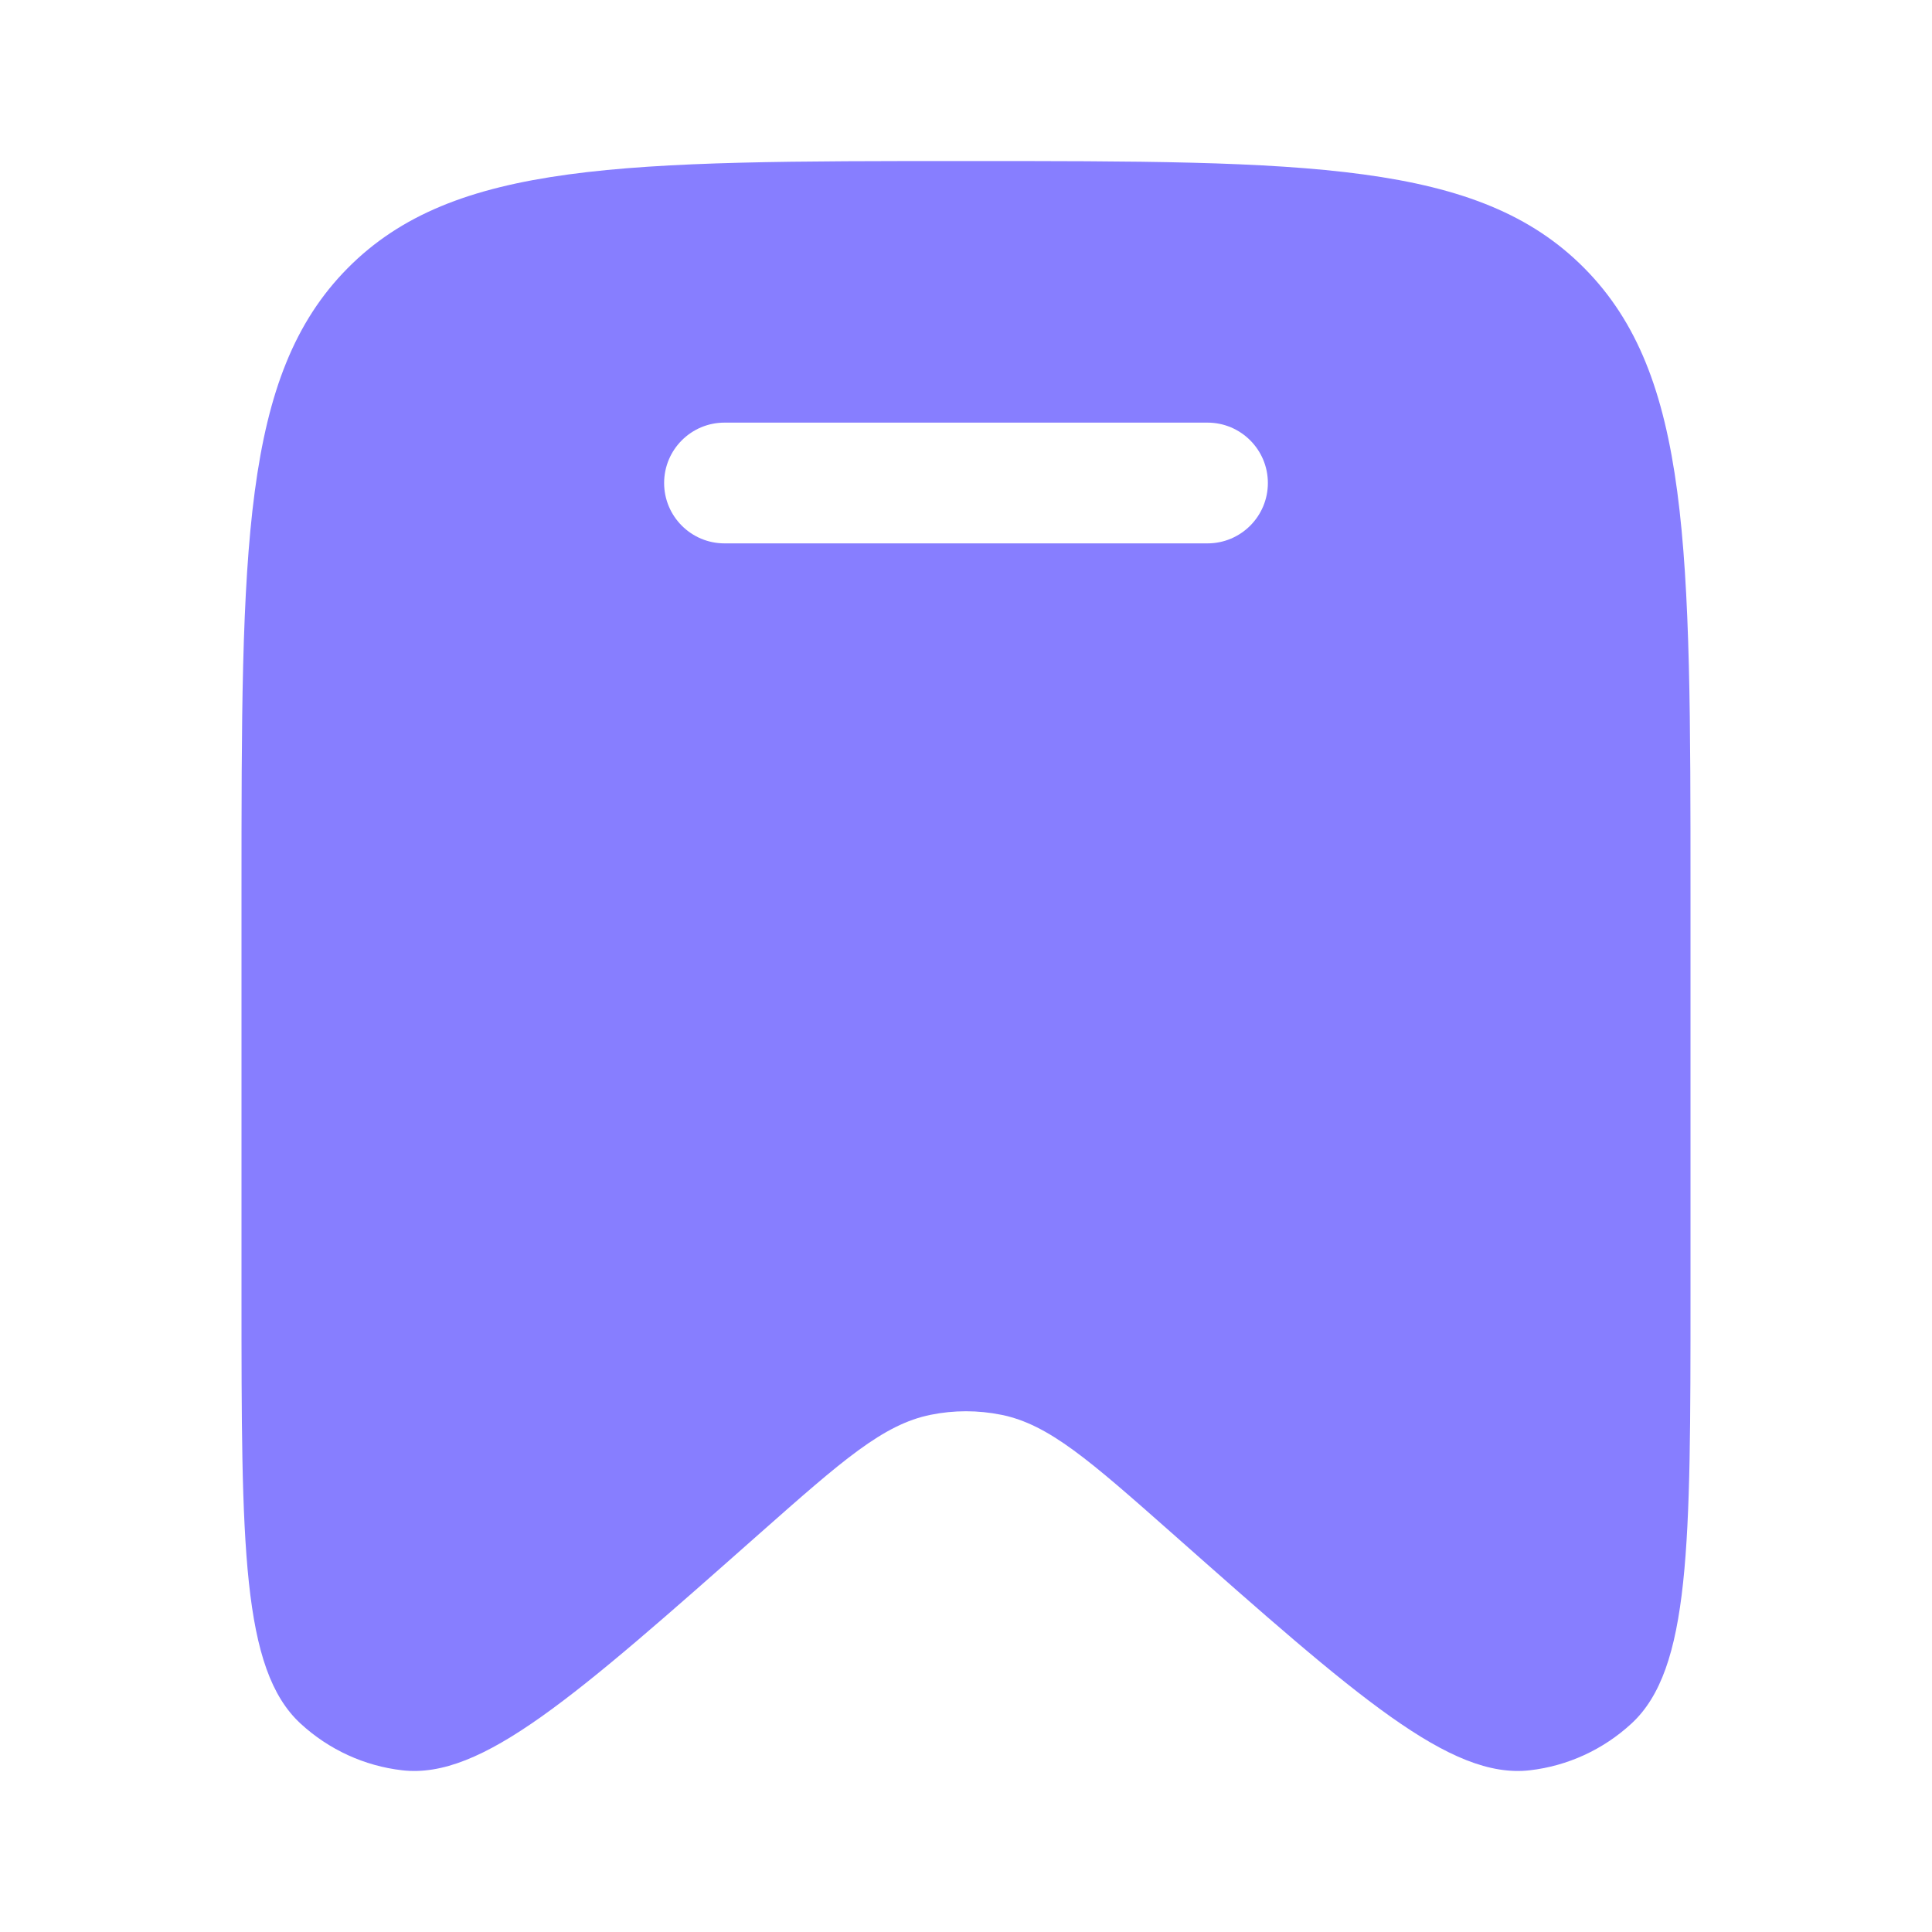
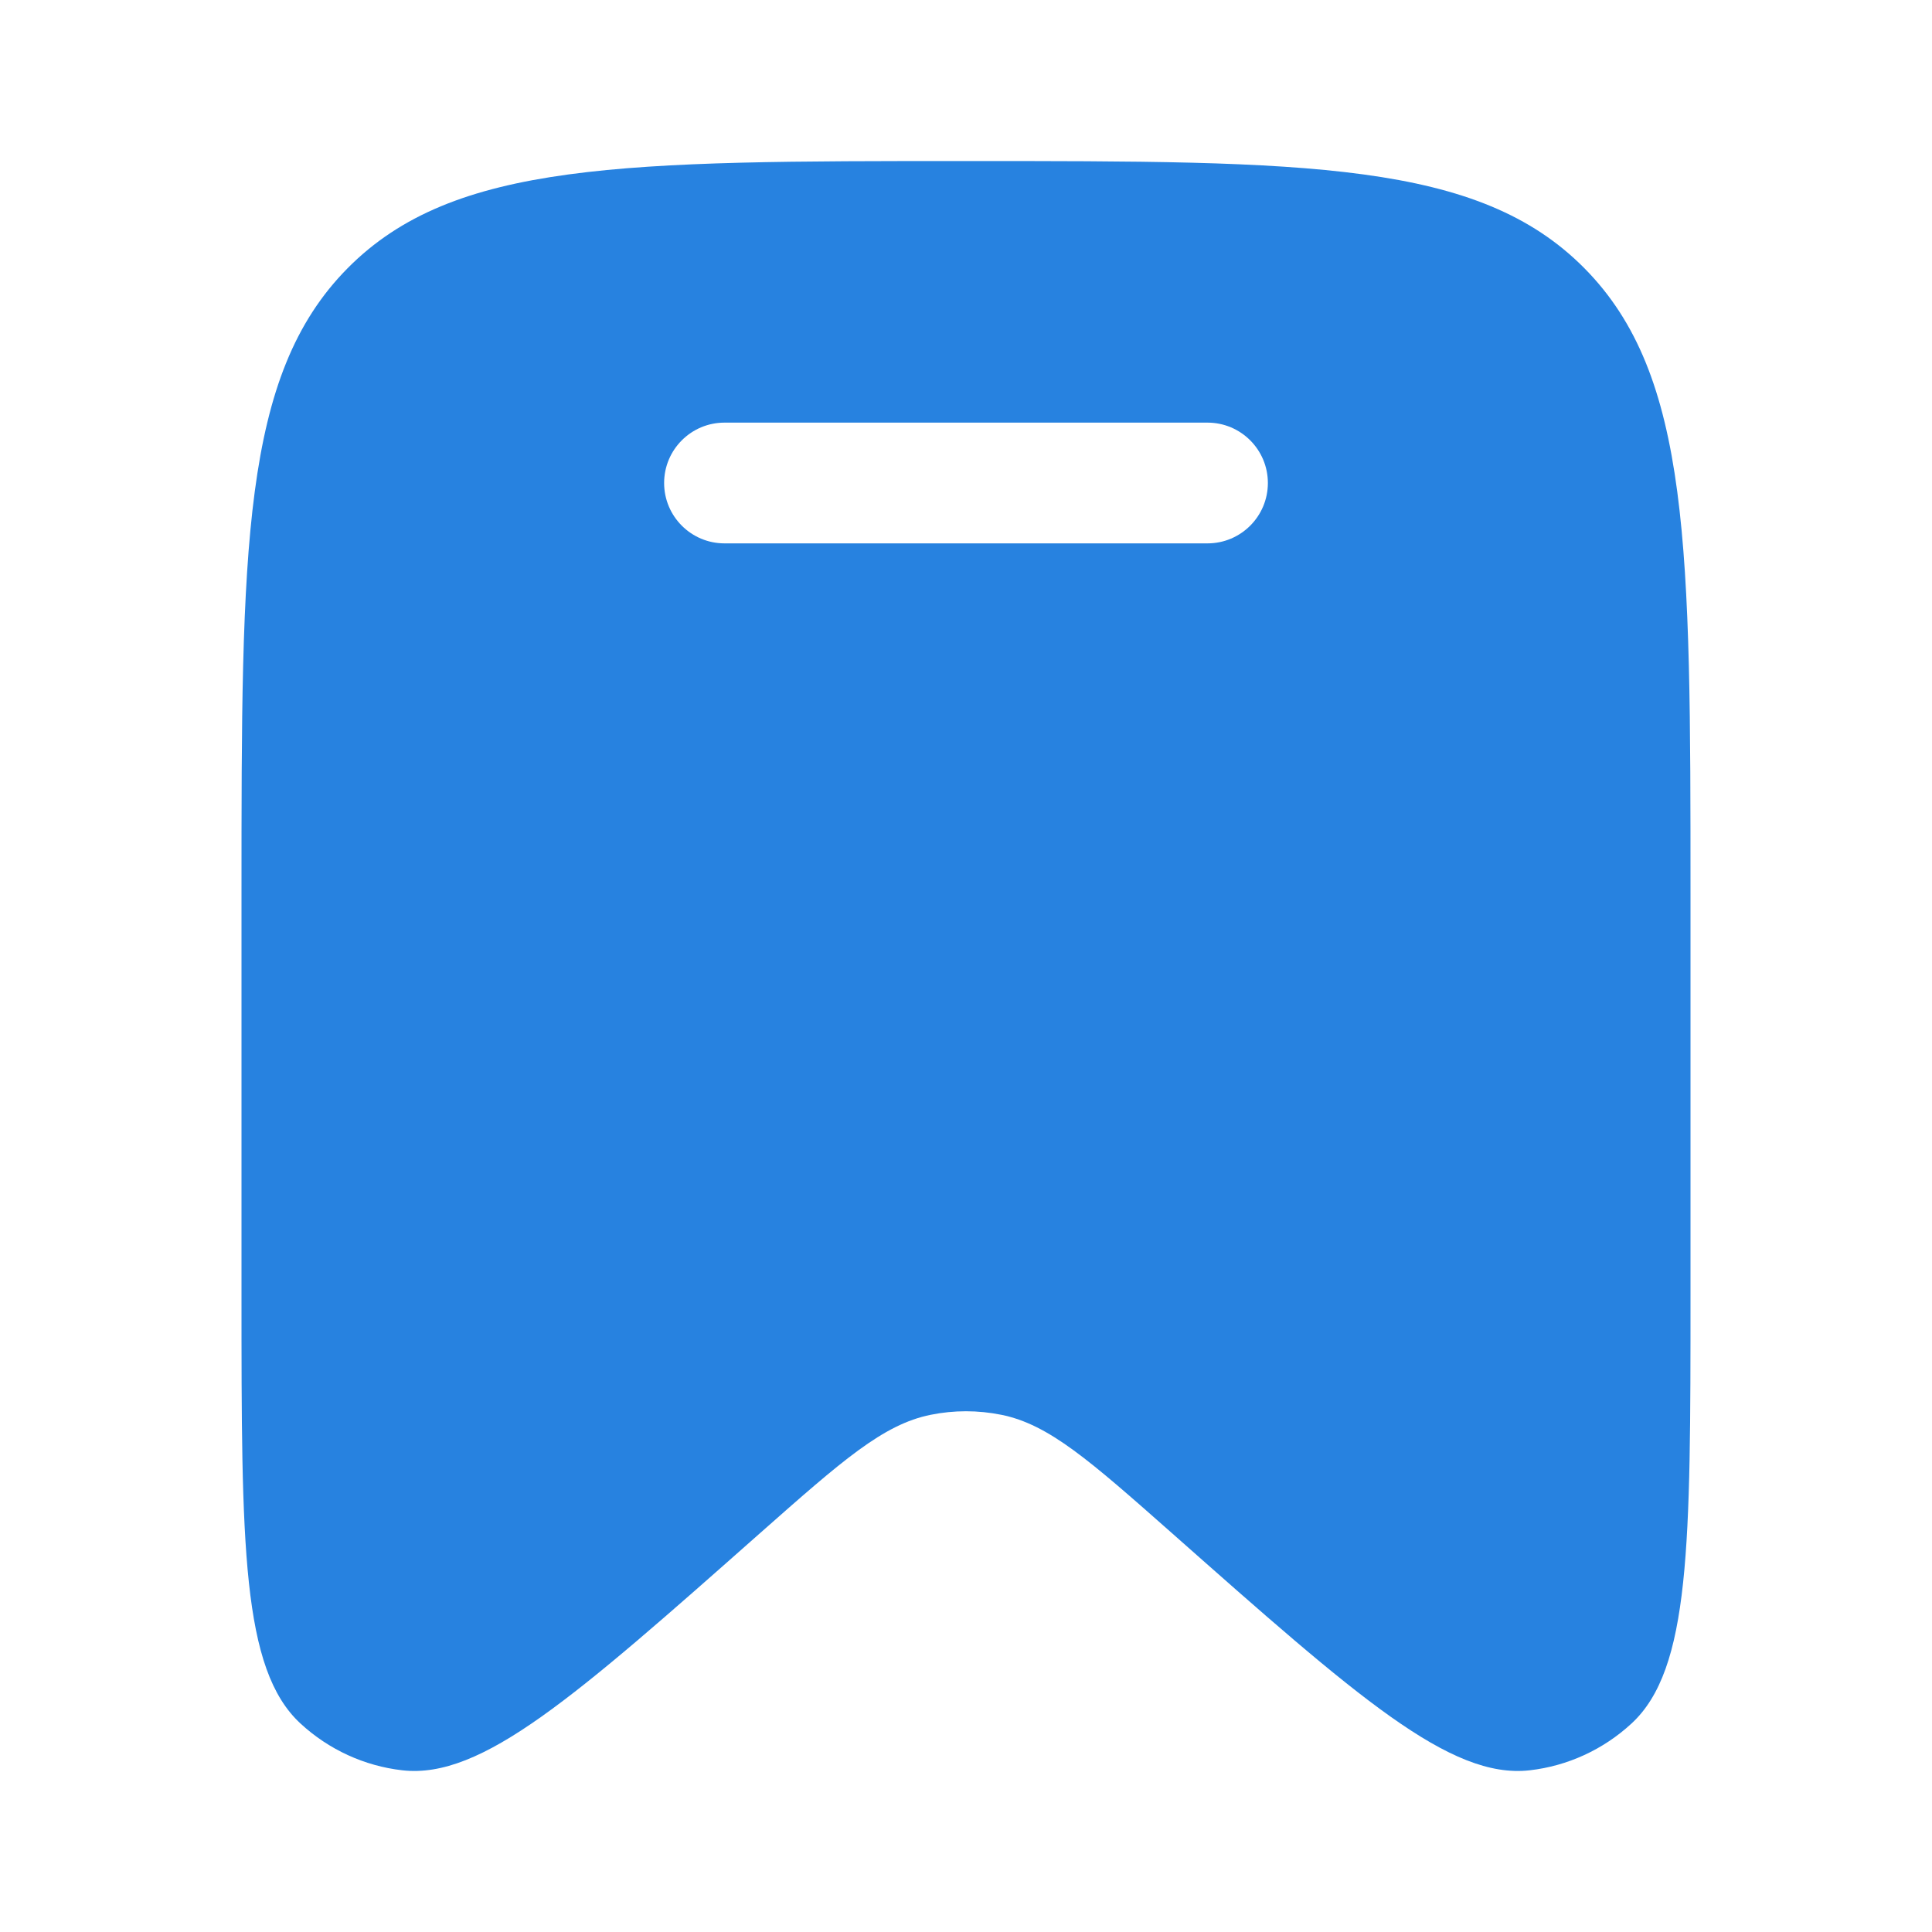
<svg xmlns="http://www.w3.org/2000/svg" width="20" height="20" viewBox="0 0 20 20" fill="none">
-   <path fill-rule="evenodd" clip-rule="evenodd" d="M17.5 9.248V13.409C17.5 15.989 17.5 17.28 16.888 17.843C16.596 18.112 16.228 18.281 15.836 18.326C15.013 18.42 14.053 17.571 12.132 15.871C11.282 15.12 10.858 14.745 10.366 14.646C10.124 14.597 9.875 14.597 9.634 14.646C9.142 14.745 8.718 15.12 7.868 15.871C5.947 17.571 4.987 18.42 4.164 18.326C3.772 18.281 3.404 18.112 3.112 17.843C2.5 17.28 2.5 15.989 2.5 13.409V9.248C2.5 5.674 2.5 3.887 3.598 2.777C4.697 1.667 6.464 1.667 10 1.667C13.536 1.667 15.303 1.667 16.402 2.777C17.5 3.887 17.5 5.674 17.5 9.248ZM6.875 5C6.875 4.655 7.155 4.375 7.5 4.375H12.5C12.845 4.375 13.125 4.655 13.125 5C13.125 5.345 12.845 5.625 12.5 5.625H7.5C7.155 5.625 6.875 5.345 6.875 5Z" fill="#877EFF" />
+   <path fill-rule="evenodd" clip-rule="evenodd" d="M17.5 9.248V13.409C17.5 15.989 17.5 17.28 16.888 17.843C16.596 18.112 16.228 18.281 15.836 18.326C15.013 18.42 14.053 17.571 12.132 15.871C11.282 15.12 10.858 14.745 10.366 14.646C10.124 14.597 9.875 14.597 9.634 14.646C9.142 14.745 8.718 15.12 7.868 15.871C5.947 17.571 4.987 18.42 4.164 18.326C3.772 18.281 3.404 18.112 3.112 17.843C2.5 17.28 2.5 15.989 2.5 13.409V9.248C2.5 5.674 2.5 3.887 3.598 2.777C4.697 1.667 6.464 1.667 10 1.667C13.536 1.667 15.303 1.667 16.402 2.777C17.5 3.887 17.5 5.674 17.5 9.248ZM6.875 5C6.875 4.655 7.155 4.375 7.5 4.375H12.5C12.845 4.375 13.125 4.655 13.125 5C13.125 5.345 12.845 5.625 12.5 5.625H7.5C7.155 5.625 6.875 5.345 6.875 5Z" fill="#2782E0" />
</svg>
